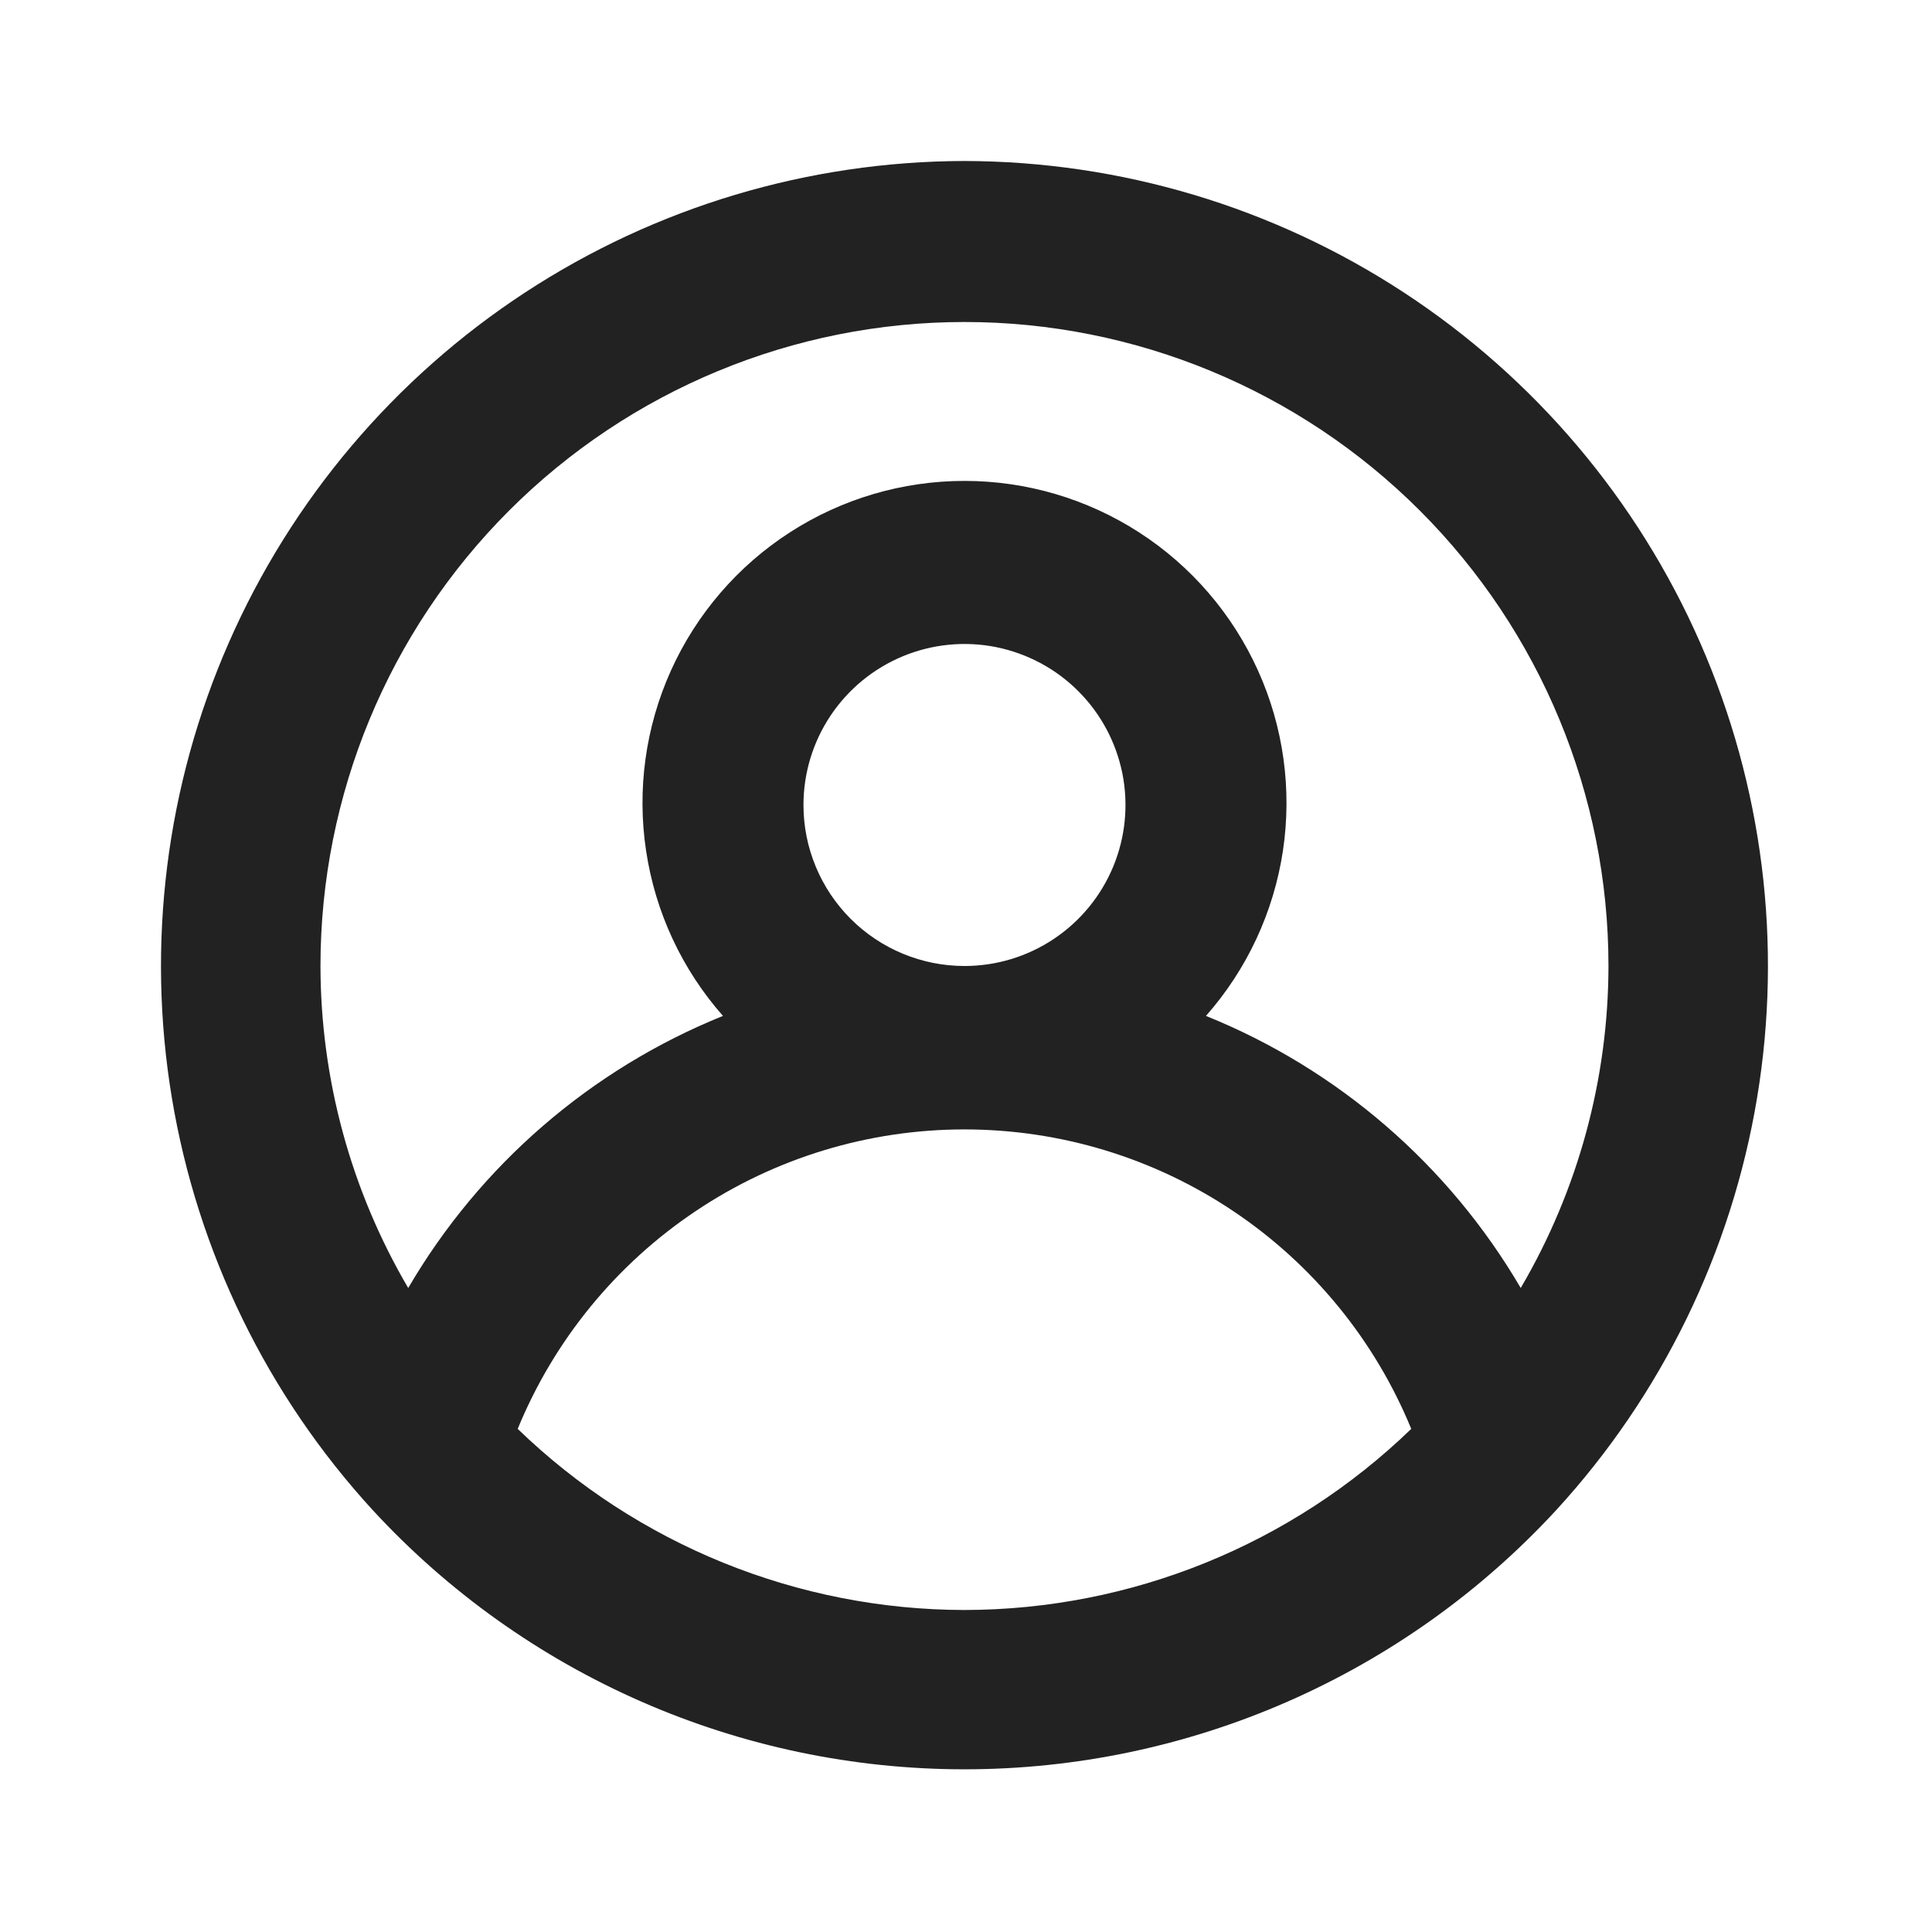
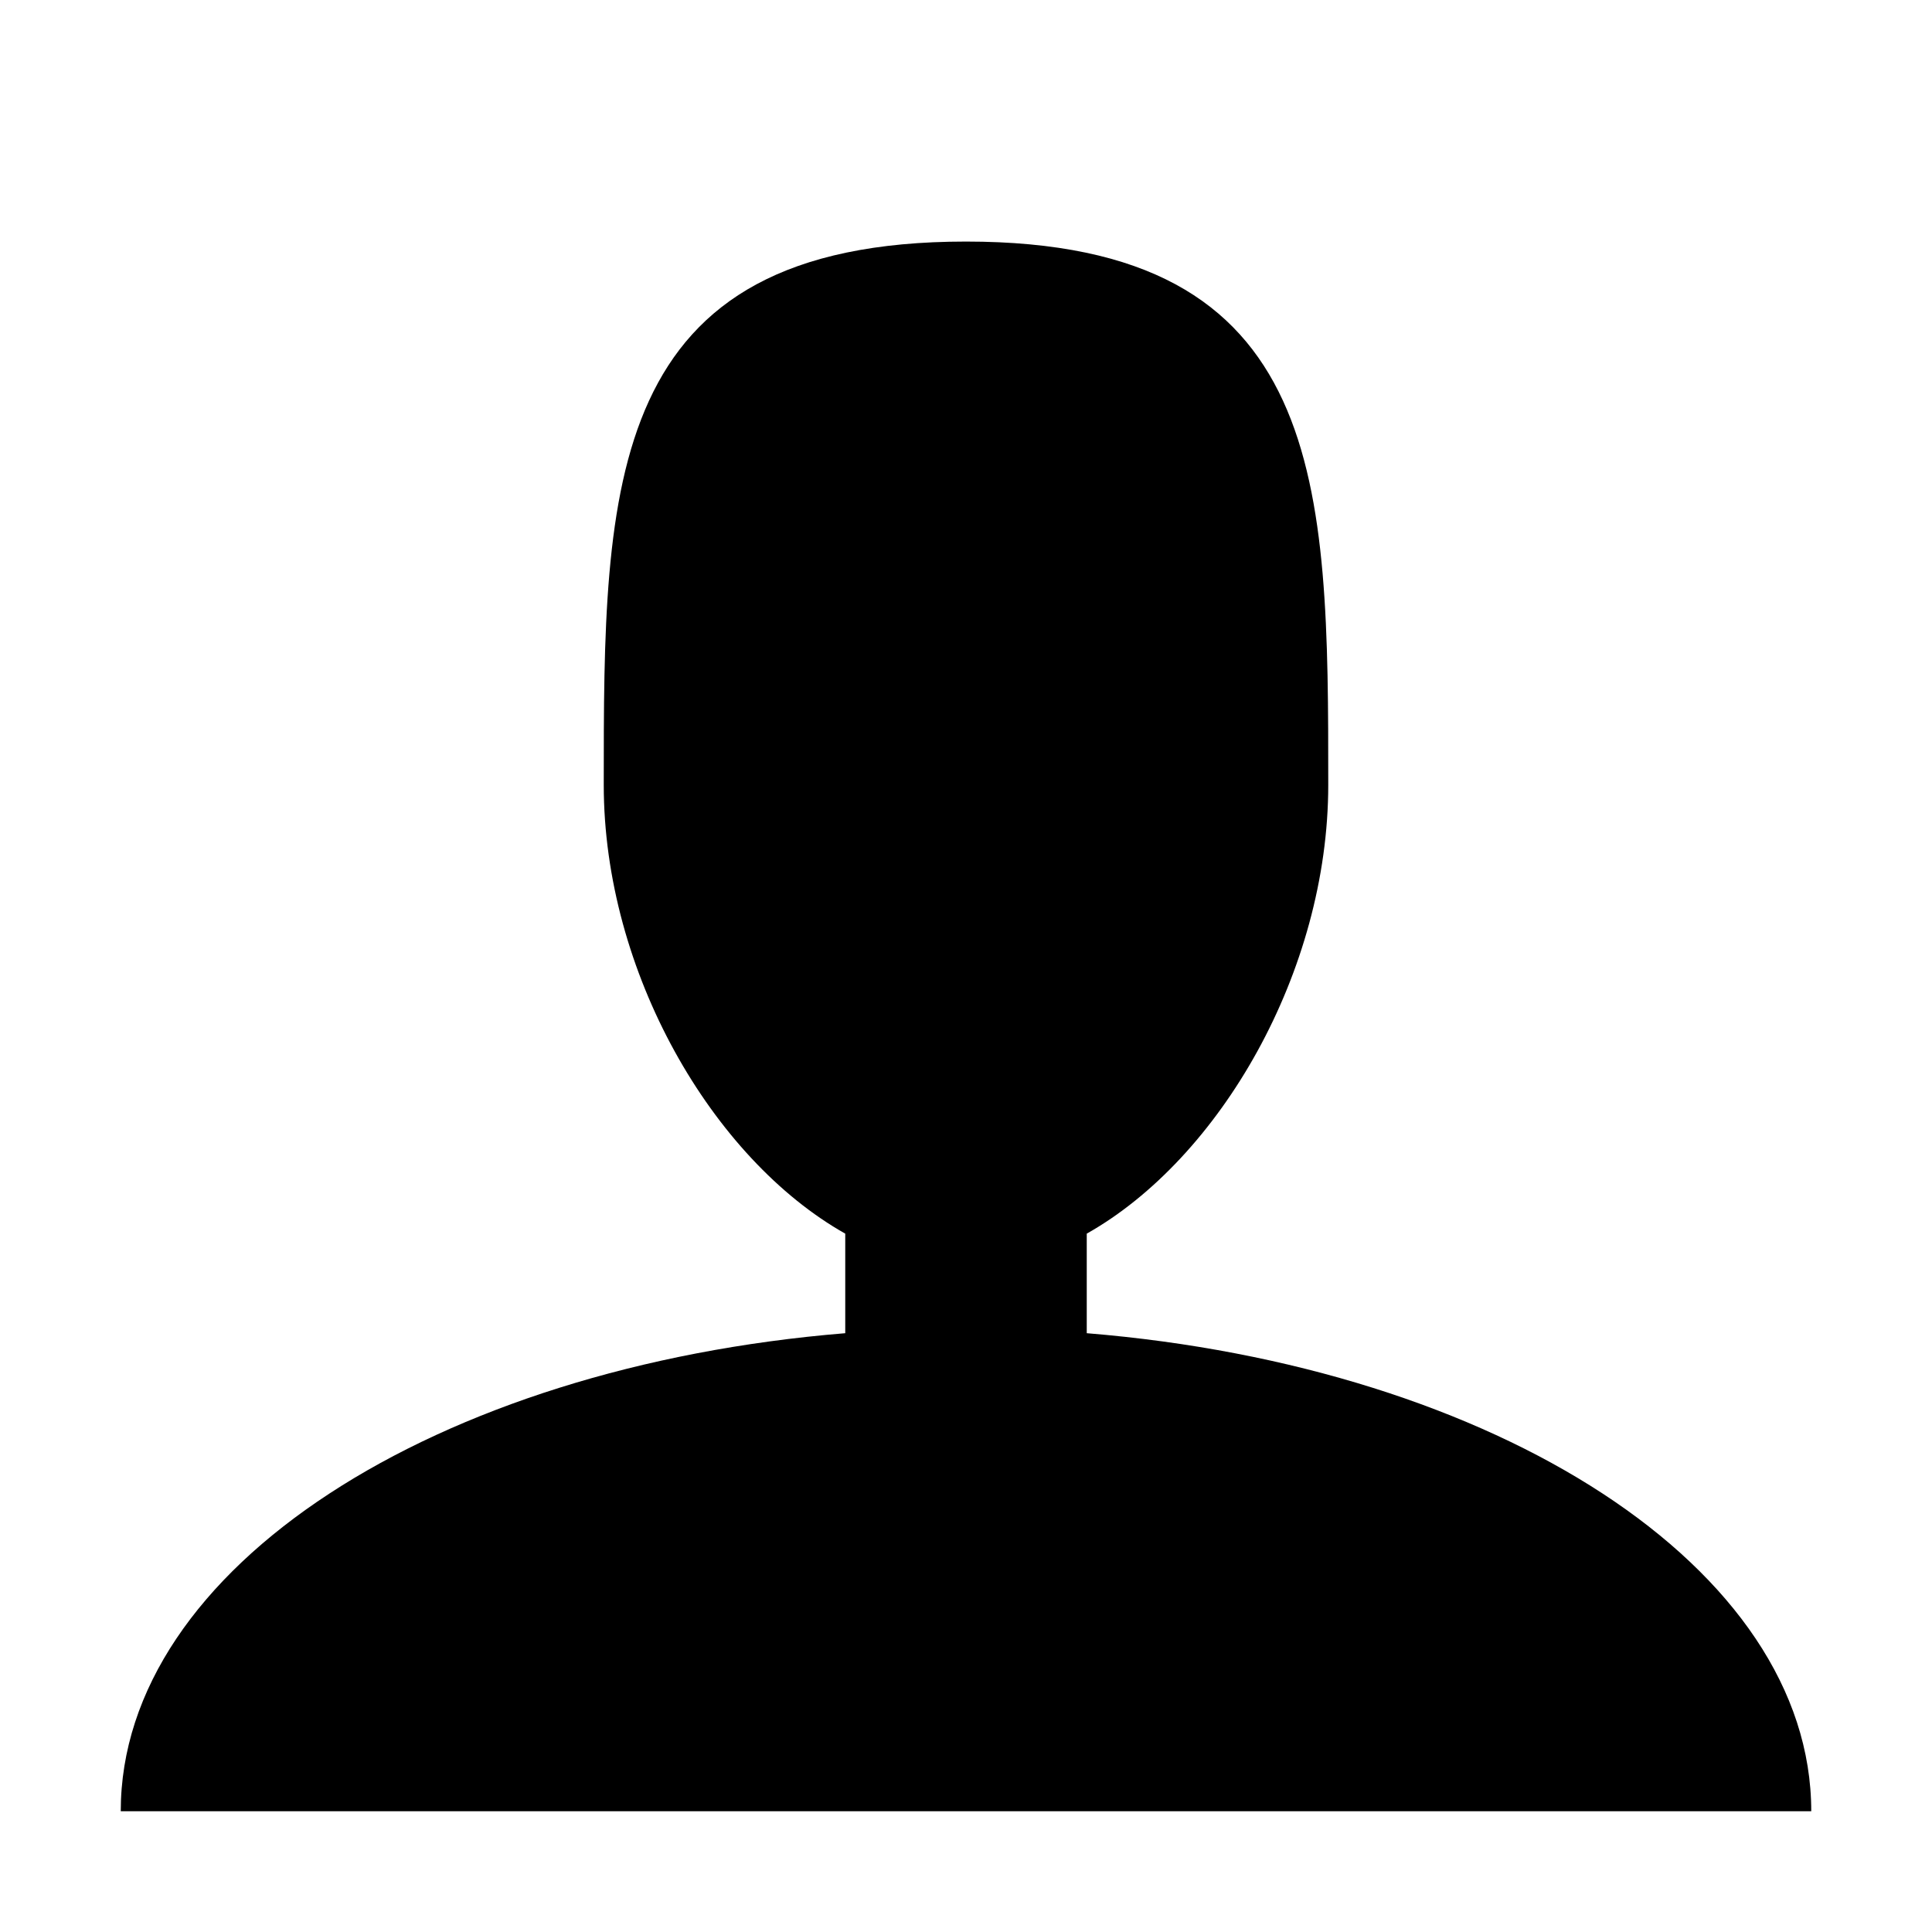
- <svg xmlns="http://www.w3.org/2000/svg" width="24" height="24" viewBox="0 0 24 24" fill="none">
-   <path d="M11.981 2C10.041 2.004 8.145 2.571 6.522 3.634C4.9 4.696 3.621 6.208 2.842 7.984C2.063 9.76 1.817 11.724 2.135 13.638C2.453 15.551 3.32 17.331 4.631 18.76C5.567 19.775 6.704 20.585 7.969 21.139C9.234 21.693 10.6 21.979 11.981 21.979C13.362 21.979 14.728 21.693 15.993 21.139C17.258 20.585 18.395 19.775 19.331 18.76C20.642 17.331 21.509 15.551 21.827 13.638C22.145 11.724 21.899 9.76 21.12 7.984C20.341 6.208 19.062 4.696 17.44 3.634C15.817 2.571 13.921 2.004 11.981 2ZM11.981 20C9.909 19.997 7.92 19.19 6.431 17.75C6.883 16.649 7.652 15.708 8.64 15.046C9.628 14.383 10.791 14.03 11.981 14.03C13.171 14.03 14.334 14.383 15.322 15.046C16.31 15.708 17.079 16.649 17.531 17.75C16.042 19.19 14.053 19.997 11.981 20ZM9.981 10C9.981 9.604 10.098 9.218 10.318 8.889C10.538 8.56 10.85 8.304 11.216 8.152C11.581 8.001 11.983 7.961 12.371 8.038C12.759 8.116 13.116 8.306 13.395 8.586C13.675 8.865 13.865 9.222 13.943 9.61C14.02 9.998 13.98 10.4 13.829 10.765C13.677 11.131 13.421 11.443 13.092 11.663C12.763 11.883 12.377 12 11.981 12C11.451 12 10.942 11.789 10.567 11.414C10.192 11.039 9.981 10.53 9.981 10ZM18.891 16C17.997 14.472 16.622 13.283 14.981 12.62C15.49 12.043 15.822 11.331 15.937 10.569C16.051 9.808 15.944 9.03 15.627 8.329C15.31 7.627 14.798 7.032 14.151 6.614C13.504 6.196 12.751 5.974 11.981 5.974C11.211 5.974 10.458 6.196 9.811 6.614C9.164 7.032 8.652 7.627 8.335 8.329C8.019 9.03 7.911 9.808 8.026 10.569C8.14 11.331 8.472 12.043 8.981 12.62C7.34 13.283 5.964 14.472 5.071 16C4.359 14.787 3.983 13.406 3.981 12C3.981 9.878 4.824 7.843 6.324 6.343C7.824 4.843 9.859 4 11.981 4C14.103 4 16.138 4.843 17.638 6.343C19.138 7.843 19.981 9.878 19.981 12C19.979 13.406 19.603 14.787 18.891 16Z" fill="#222222" />
+ <svg xmlns="http://www.w3.org/2000/svg" version="1.1" width="32" height="32" viewBox="0 0 32 32">
+   <path d="M18 22.082v-1.649c2.203-1.241 4-4.337 4-7.432 0-4.971 0-9-6-9s-6 4.029-6 9c0 3.096 1.797 6.191 4 7.432v1.649c-6.784 0.555-12 3.888-12 7.918h28c0-4.030-5.216-7.364-12-7.918z" />
</svg>
